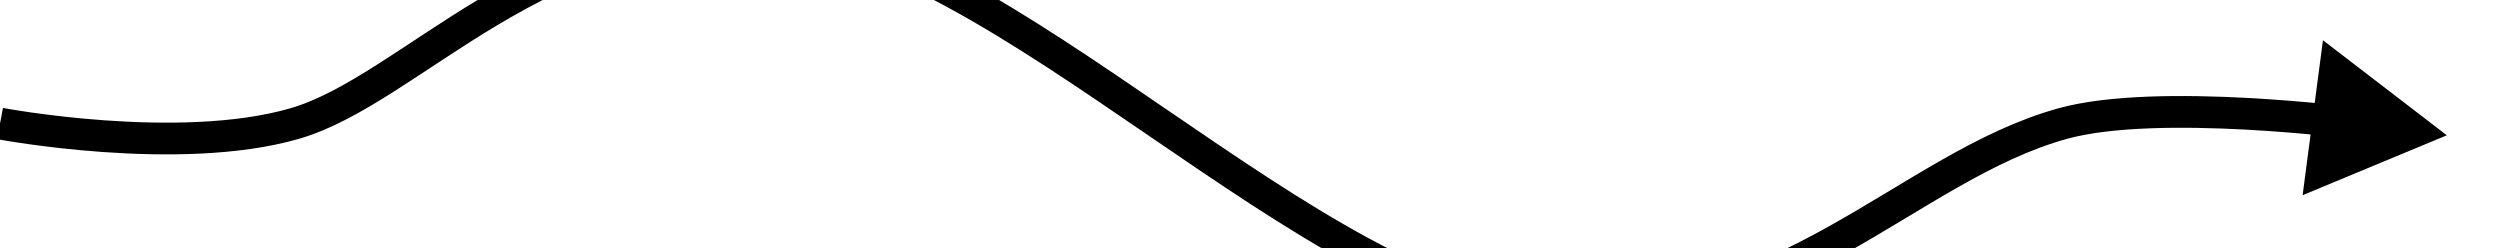
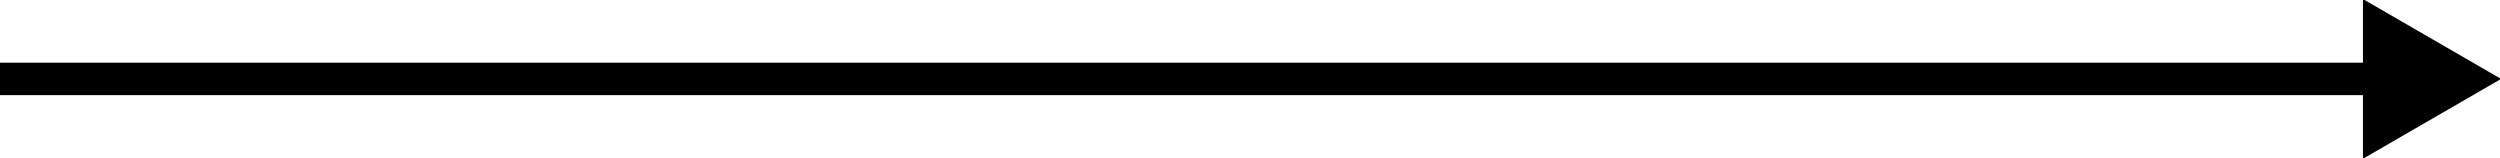
- <svg xmlns="http://www.w3.org/2000/svg" width="55.582mm" height="5.494mm" viewBox="0 0 196.945 19.466" id="svg2" version="1.1">
+ <svg xmlns="http://www.w3.org/2000/svg" width="54.394mm" height="3.434mm" viewBox="0 0 192.733 12.166" id="svg2" version="1.1">
  <defs id="defs4">
    <marker orient="auto" refY="0" refX="0" id="TriangleOutM" style="overflow:visible">
      <path id="path4287" d="m 5.77,0 -8.65,5 0,-10 8.65,5 z" style="fill:#000000;fill-opacity:1;fill-rule:evenodd;stroke:#000000;stroke-width:1pt;stroke-opacity:1" transform="scale(0.4,0.4)" />
    </marker>
    <marker orient="auto" refY="0" refX="0" id="Arrow1Mend" style="overflow:visible">
      <path id="path4151" d="M 0,0 5,-5 -12.5,0 5,5 0,0 Z" style="fill:#000000;fill-opacity:1;fill-rule:evenodd;stroke:#000000;stroke-width:1pt;stroke-opacity:1" transform="matrix(-0.4,0,0,-0.4,-4,0)" />
    </marker>
    <marker orient="auto" refY="0" refX="0" id="Arrow1Lend" style="overflow:visible">
      <path id="path4145" d="M 0,0 5,-5 -12.5,0 5,5 0,0 Z" style="fill:#000000;fill-opacity:1;fill-rule:evenodd;stroke:#000000;stroke-width:1pt;stroke-opacity:1" transform="matrix(-0.8,0,0,-0.8,-10,0)" />
    </marker>
  </defs>
-   <g id="layer1" transform="translate(-22.85714,-68.34341)">
-     <path style="fill:none;fill-rule:evenodd;stroke:#000000;stroke-width:2.5;stroke-linecap:butt;stroke-linejoin:miter;stroke-miterlimit:4;stroke-dasharray:none;stroke-opacity:1;marker-end:url(#TriangleOutM)" d="m 22.857,78.076 c 0,0 14.049,2.653 23.214,0 9.165,-2.653 19.216,-15.808 37.356,-15.152 18.14,0.655 42.943,29.387 61.542,30.305 18.6,0.918 28.094,-11.746 40.387,-15.152 7.457,-2.067 23.214,0 23.214,0" id="path4136" />
+   <g id="layer1" transform="translate(-22.85714,-71.99332)">
+     <path style="fill:none;fill-rule:evenodd;stroke:#000000;stroke-width:2.5;stroke-linecap:butt;stroke-linejoin:miter;stroke-miterlimit:4;stroke-dasharray:none;stroke-opacity:1;marker-end:url(#TriangleOutM)" d="m 22.857,78.076 185.714,0" id="path4136" />
  </g>
</svg>
